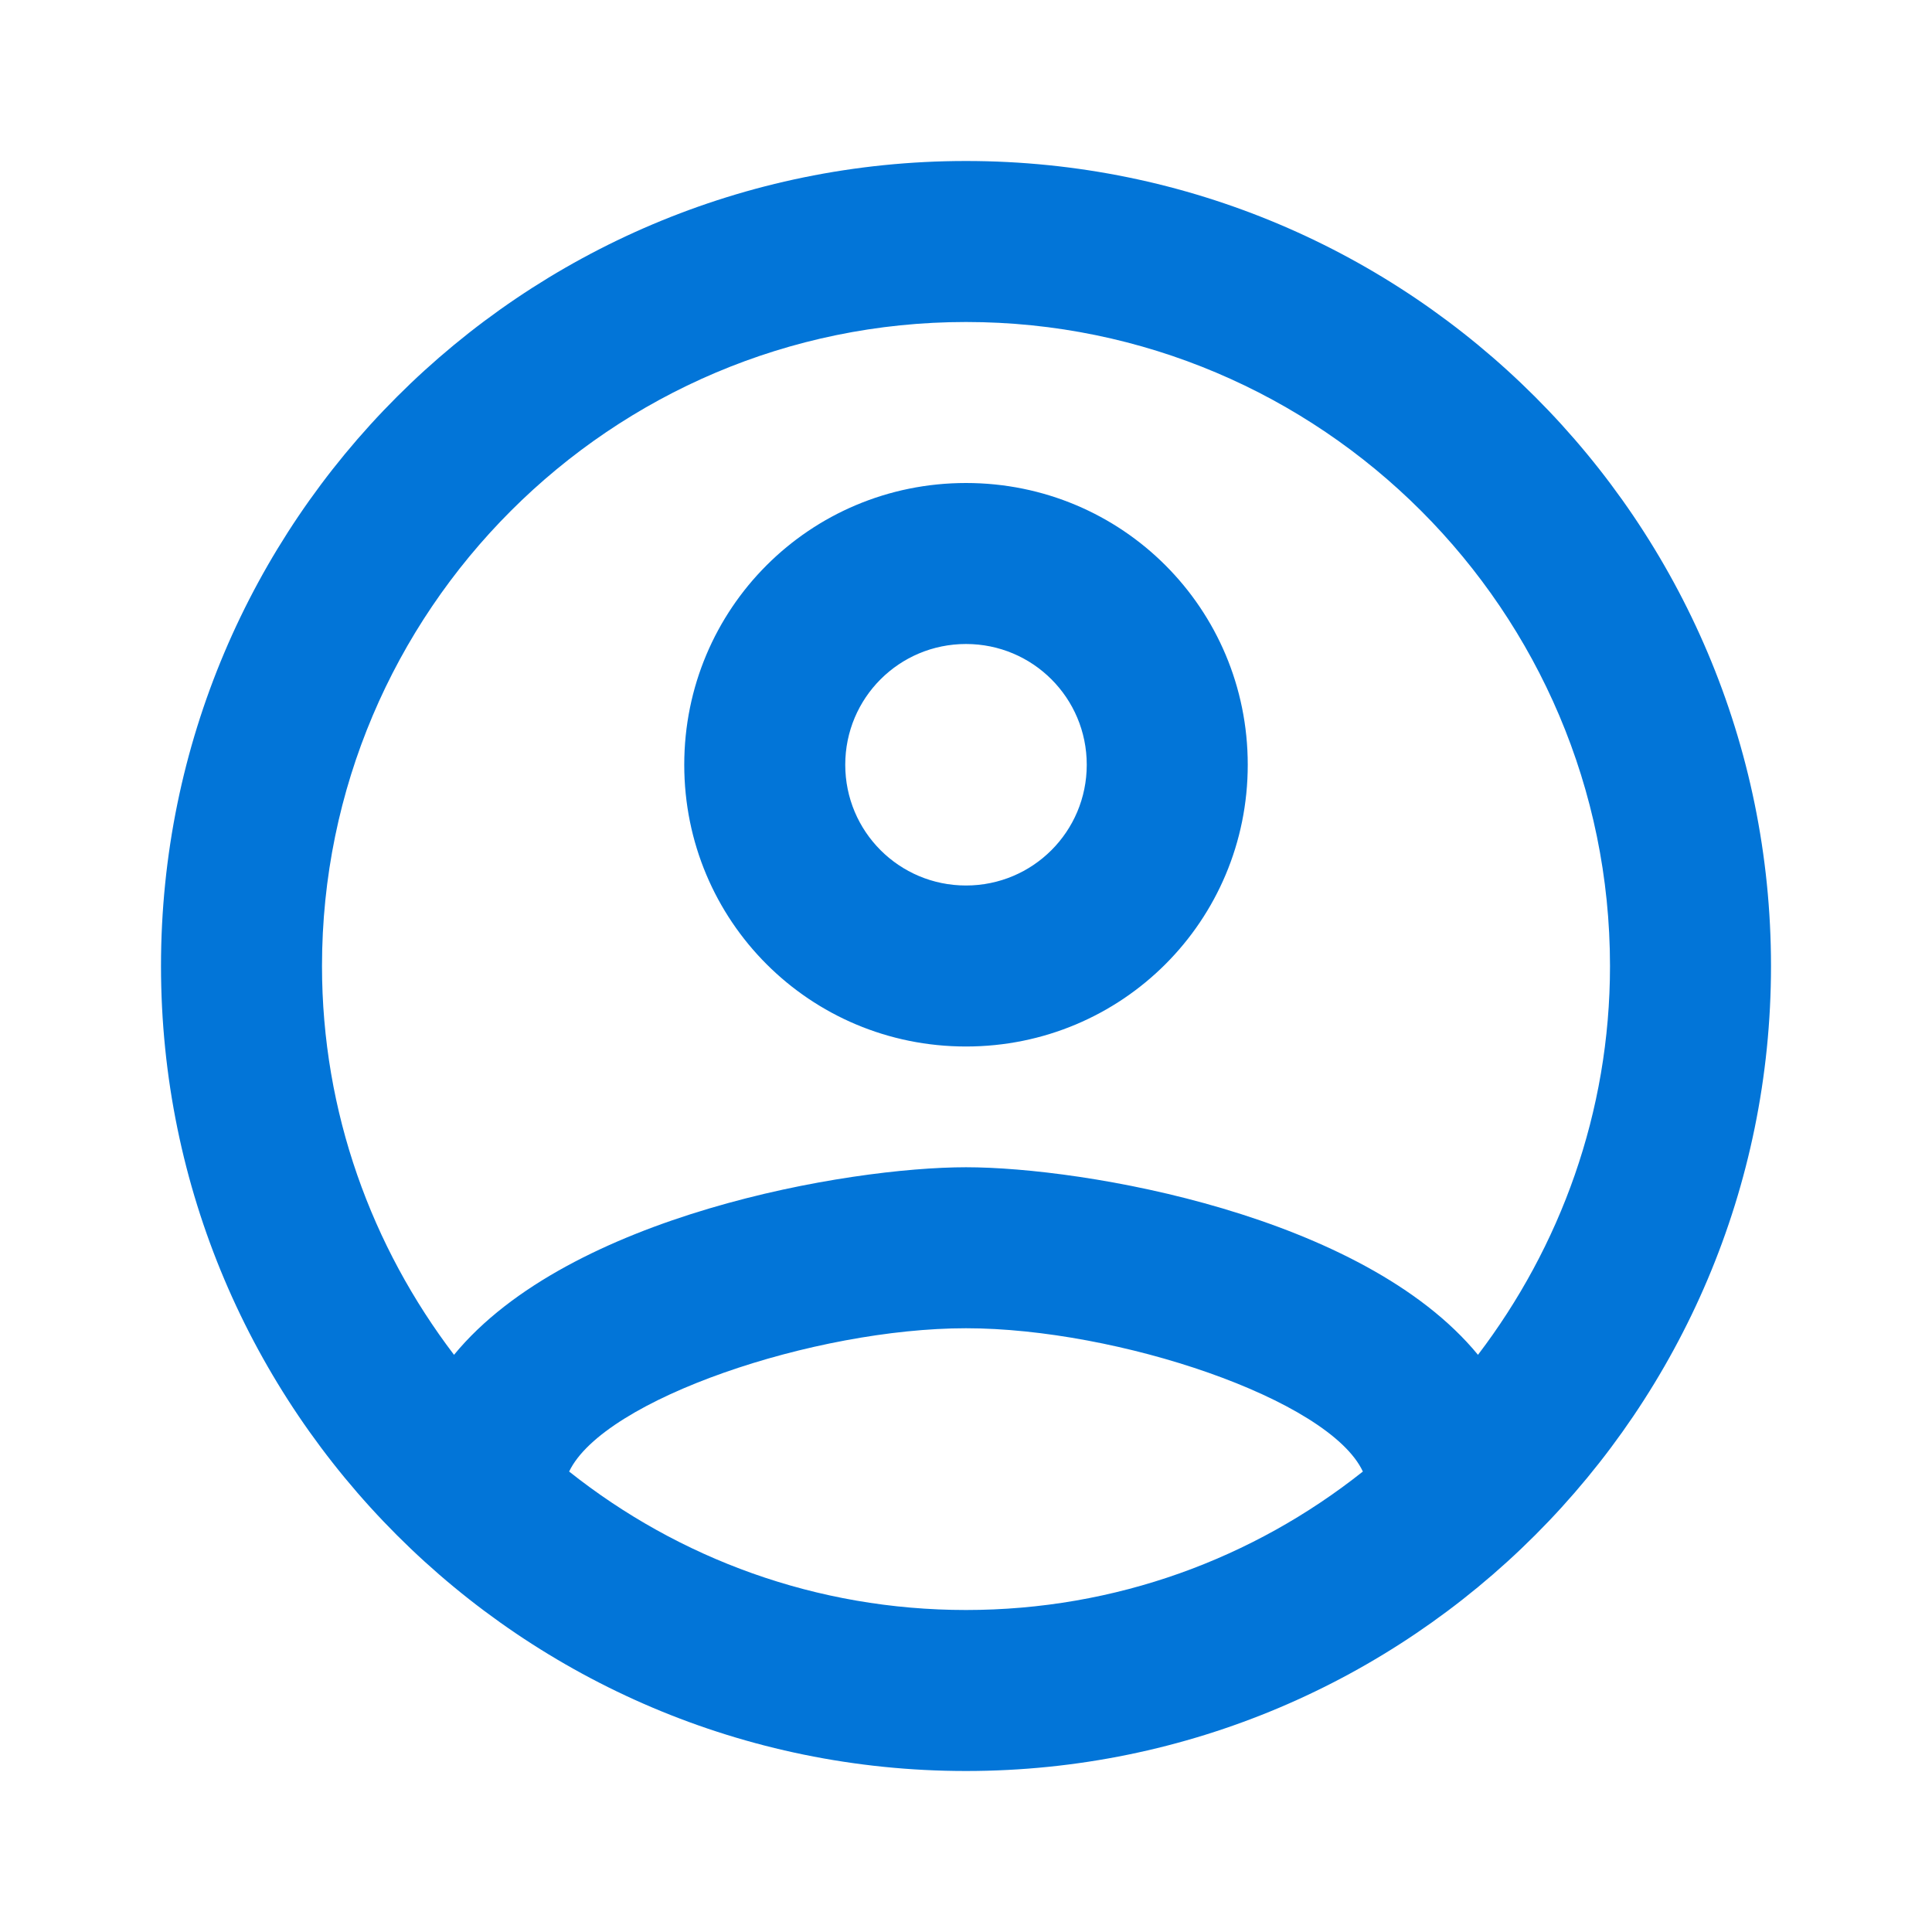
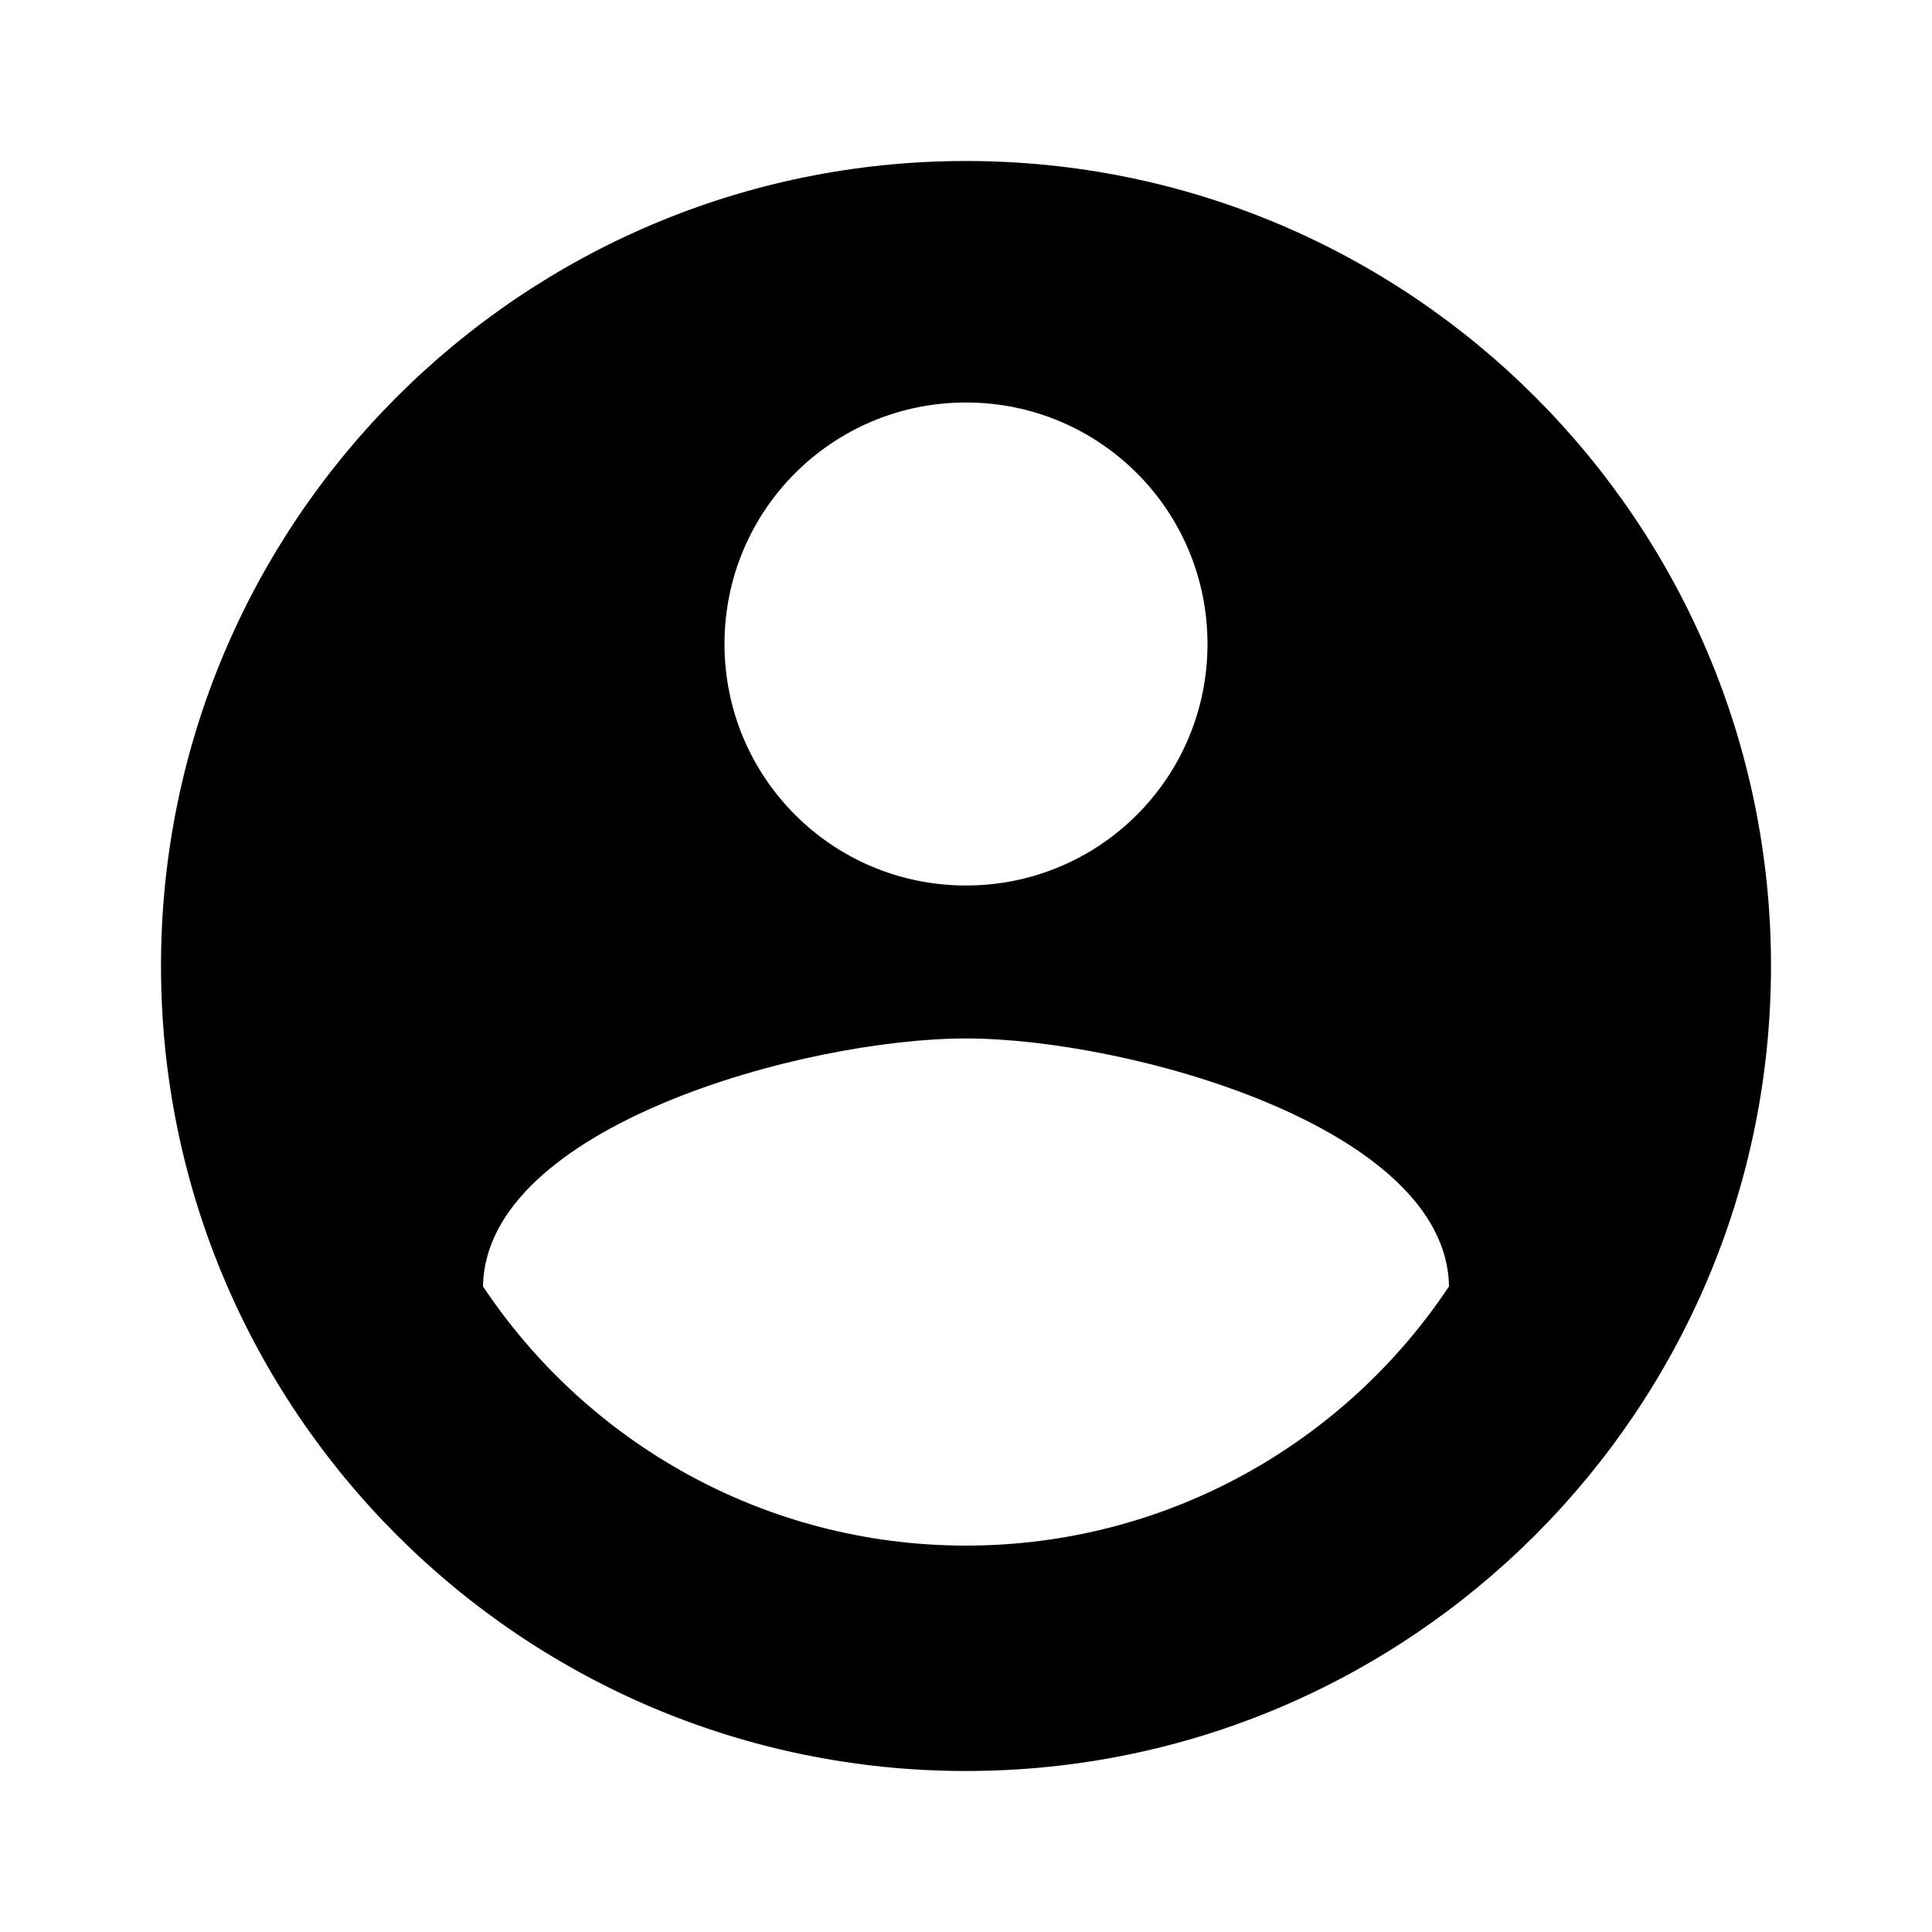
<svg xmlns="http://www.w3.org/2000/svg" width="24" height="24" viewBox="0 0 24 24">
-   <path fill="none" d="M0 0h24v24H0V0z" />
-   <path fill="#0275d8" d="M12 2C6.48 2 2 6.48 2 12s4.48 10 10 10 10-4.48 10-10S17.52 2 12 2zM7.07 18.28c.43-.9 3.05-1.78 4.93-1.78s4.51.88 4.93 1.78C15.57 19.36 13.86 20 12 20s-3.57-.64-4.93-1.72zm11.29-1.45c-1.43-1.74-4.9-2.33-6.36-2.33s-4.93.59-6.36 2.33C4.62 15.49 4 13.82 4 12c0-4.41 3.59-8 8-8s8 3.59 8 8c0 1.82-.62 3.49-1.64 4.83zM12 6c-1.94 0-3.5 1.56-3.5 3.5S10.06 13 12 13s3.5-1.56 3.5-3.5S13.94 6 12 6zm0 5c-.83 0-1.5-.67-1.5-1.5S11.17 8 12 8s1.5.67 1.5 1.5S12.83 11 12 11z" />
+   <path d="M12 2C6.48 2 2 6.48 2 12s4.48 10 10 10 10-4.48 10-10S17.52 2 12 2zm0 3c1.66 0 3 1.34 3 3s-1.34 3-3 3-3-1.34-3-3 1.34-3 3-3zm0 14.2c-2.5 0-4.71-1.28-6-3.22.03-1.99 4-3.08 6-3.08 1.99 0 5.97 1.09 6 3.08-1.29 1.94-3.5 3.22-6 3.22z" />
+   <path d="M0 0h24v24H0z" fill="none" />
</svg>
